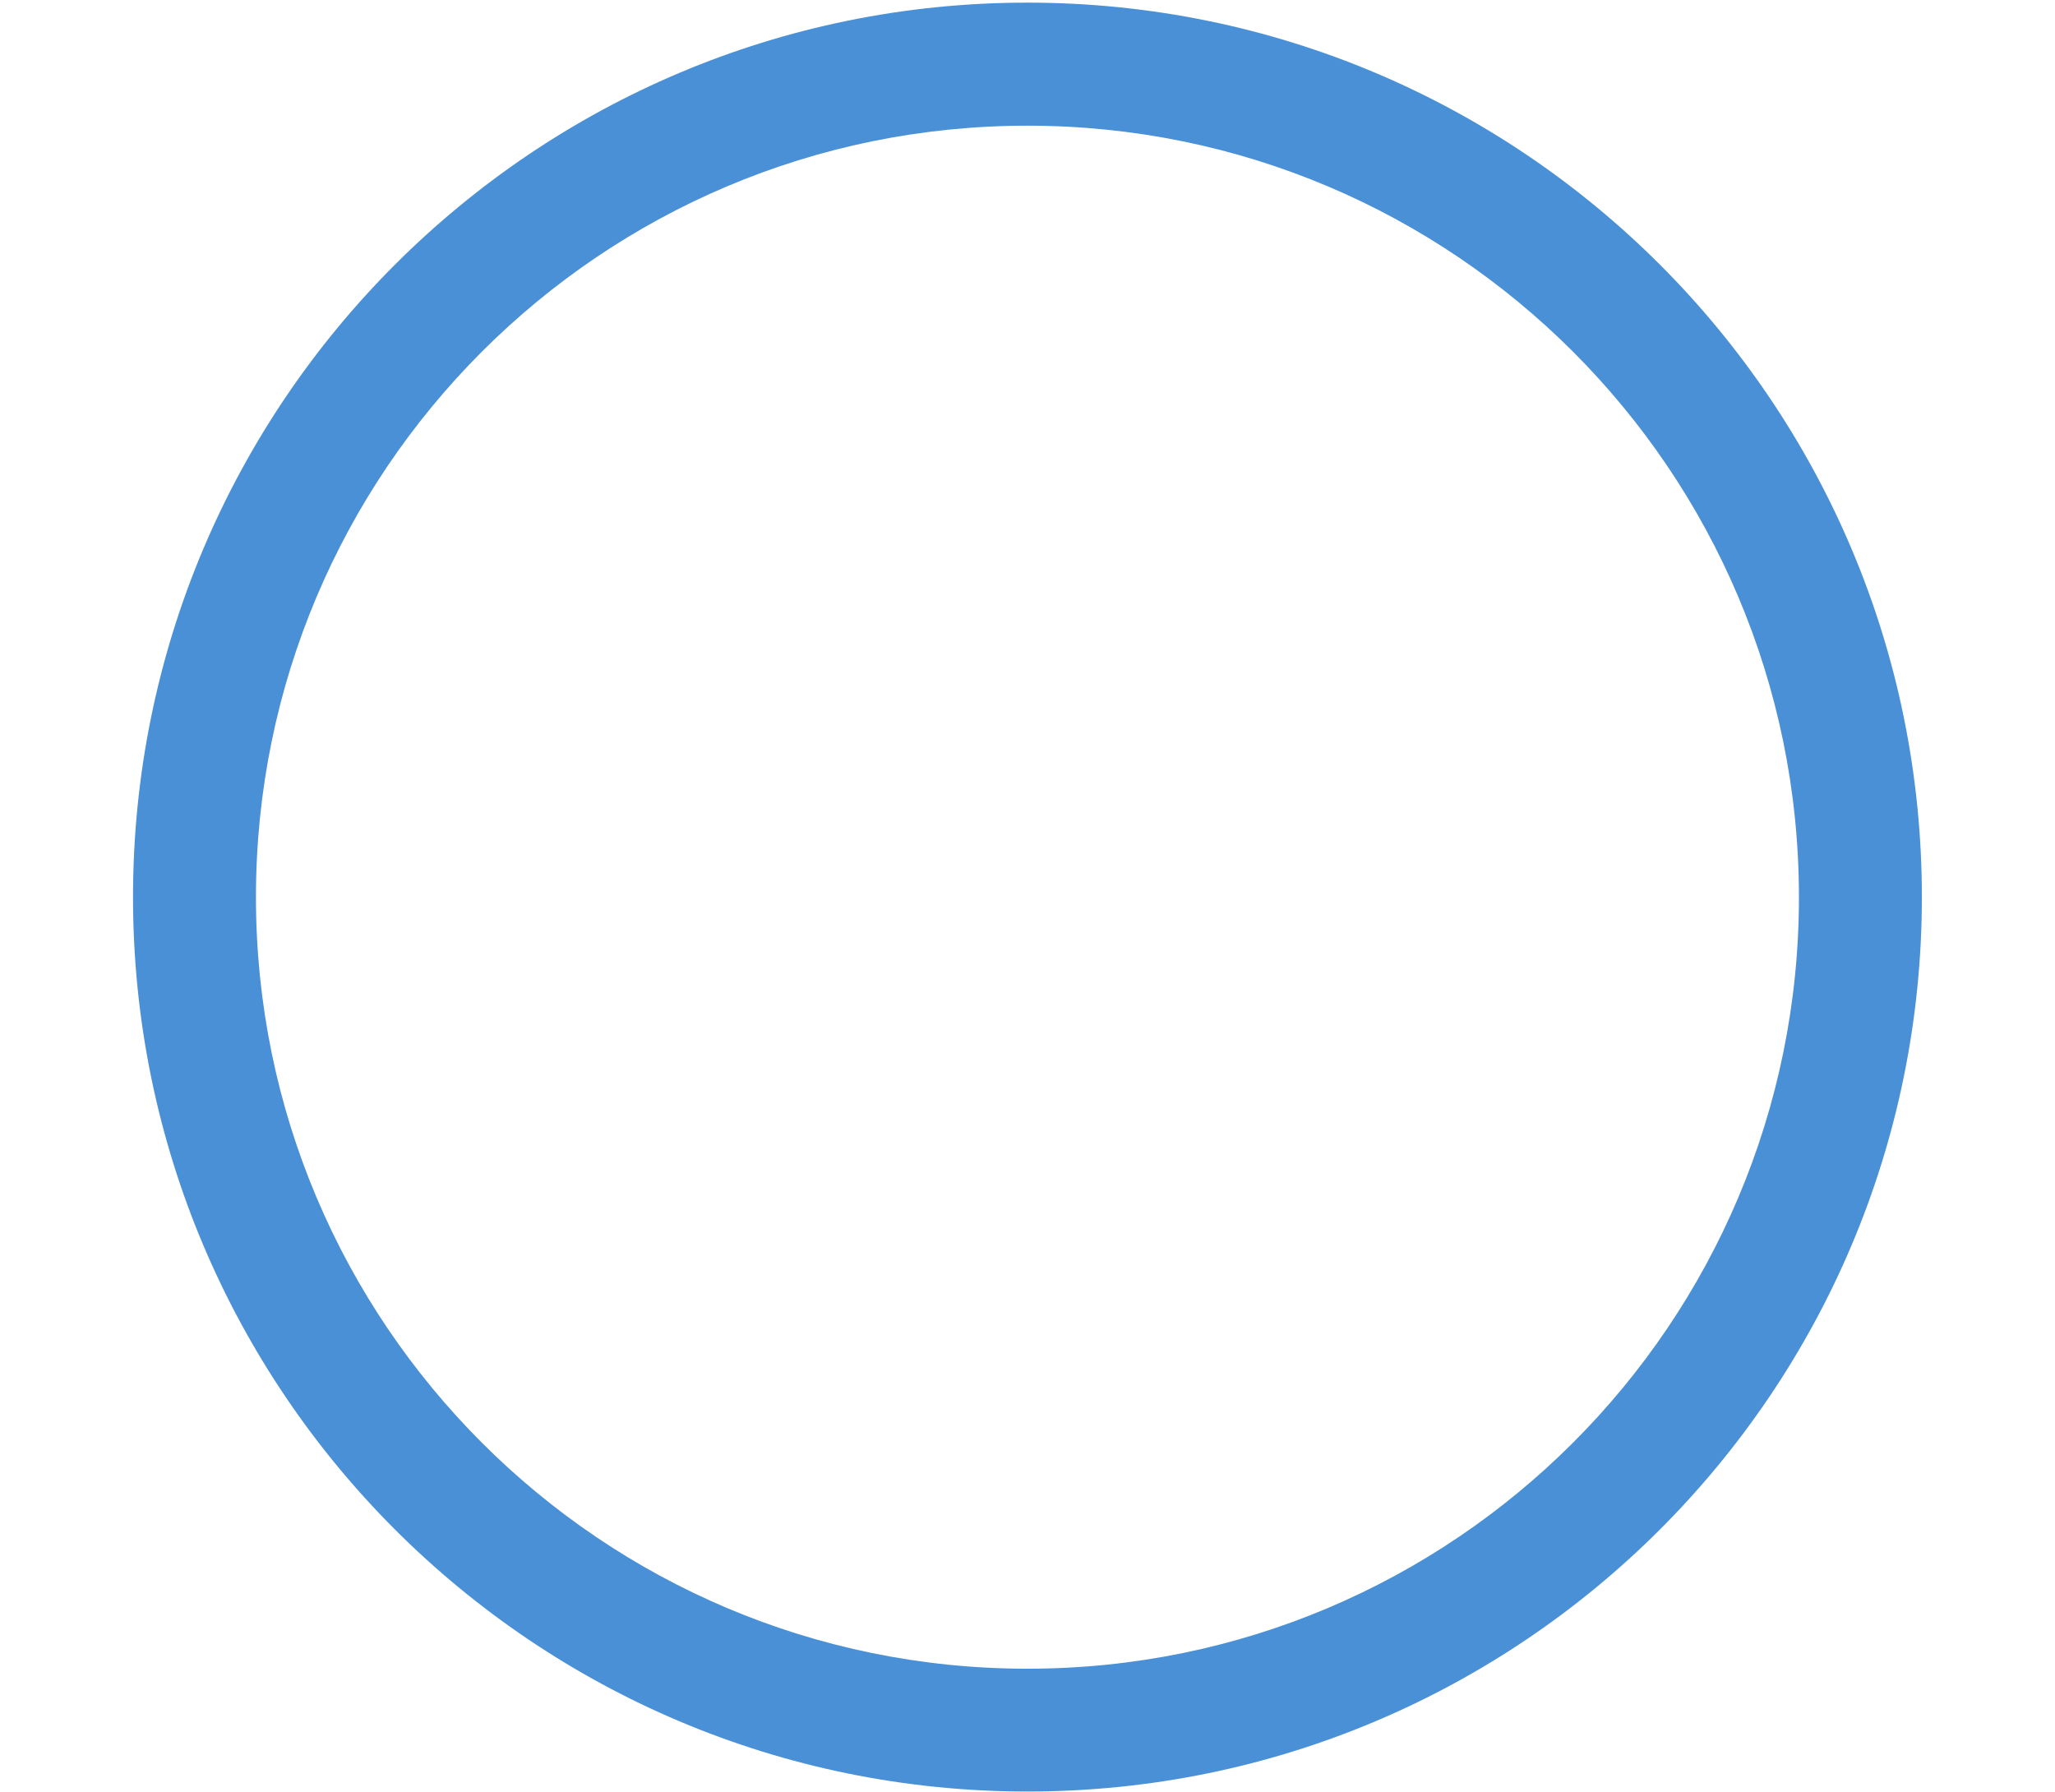
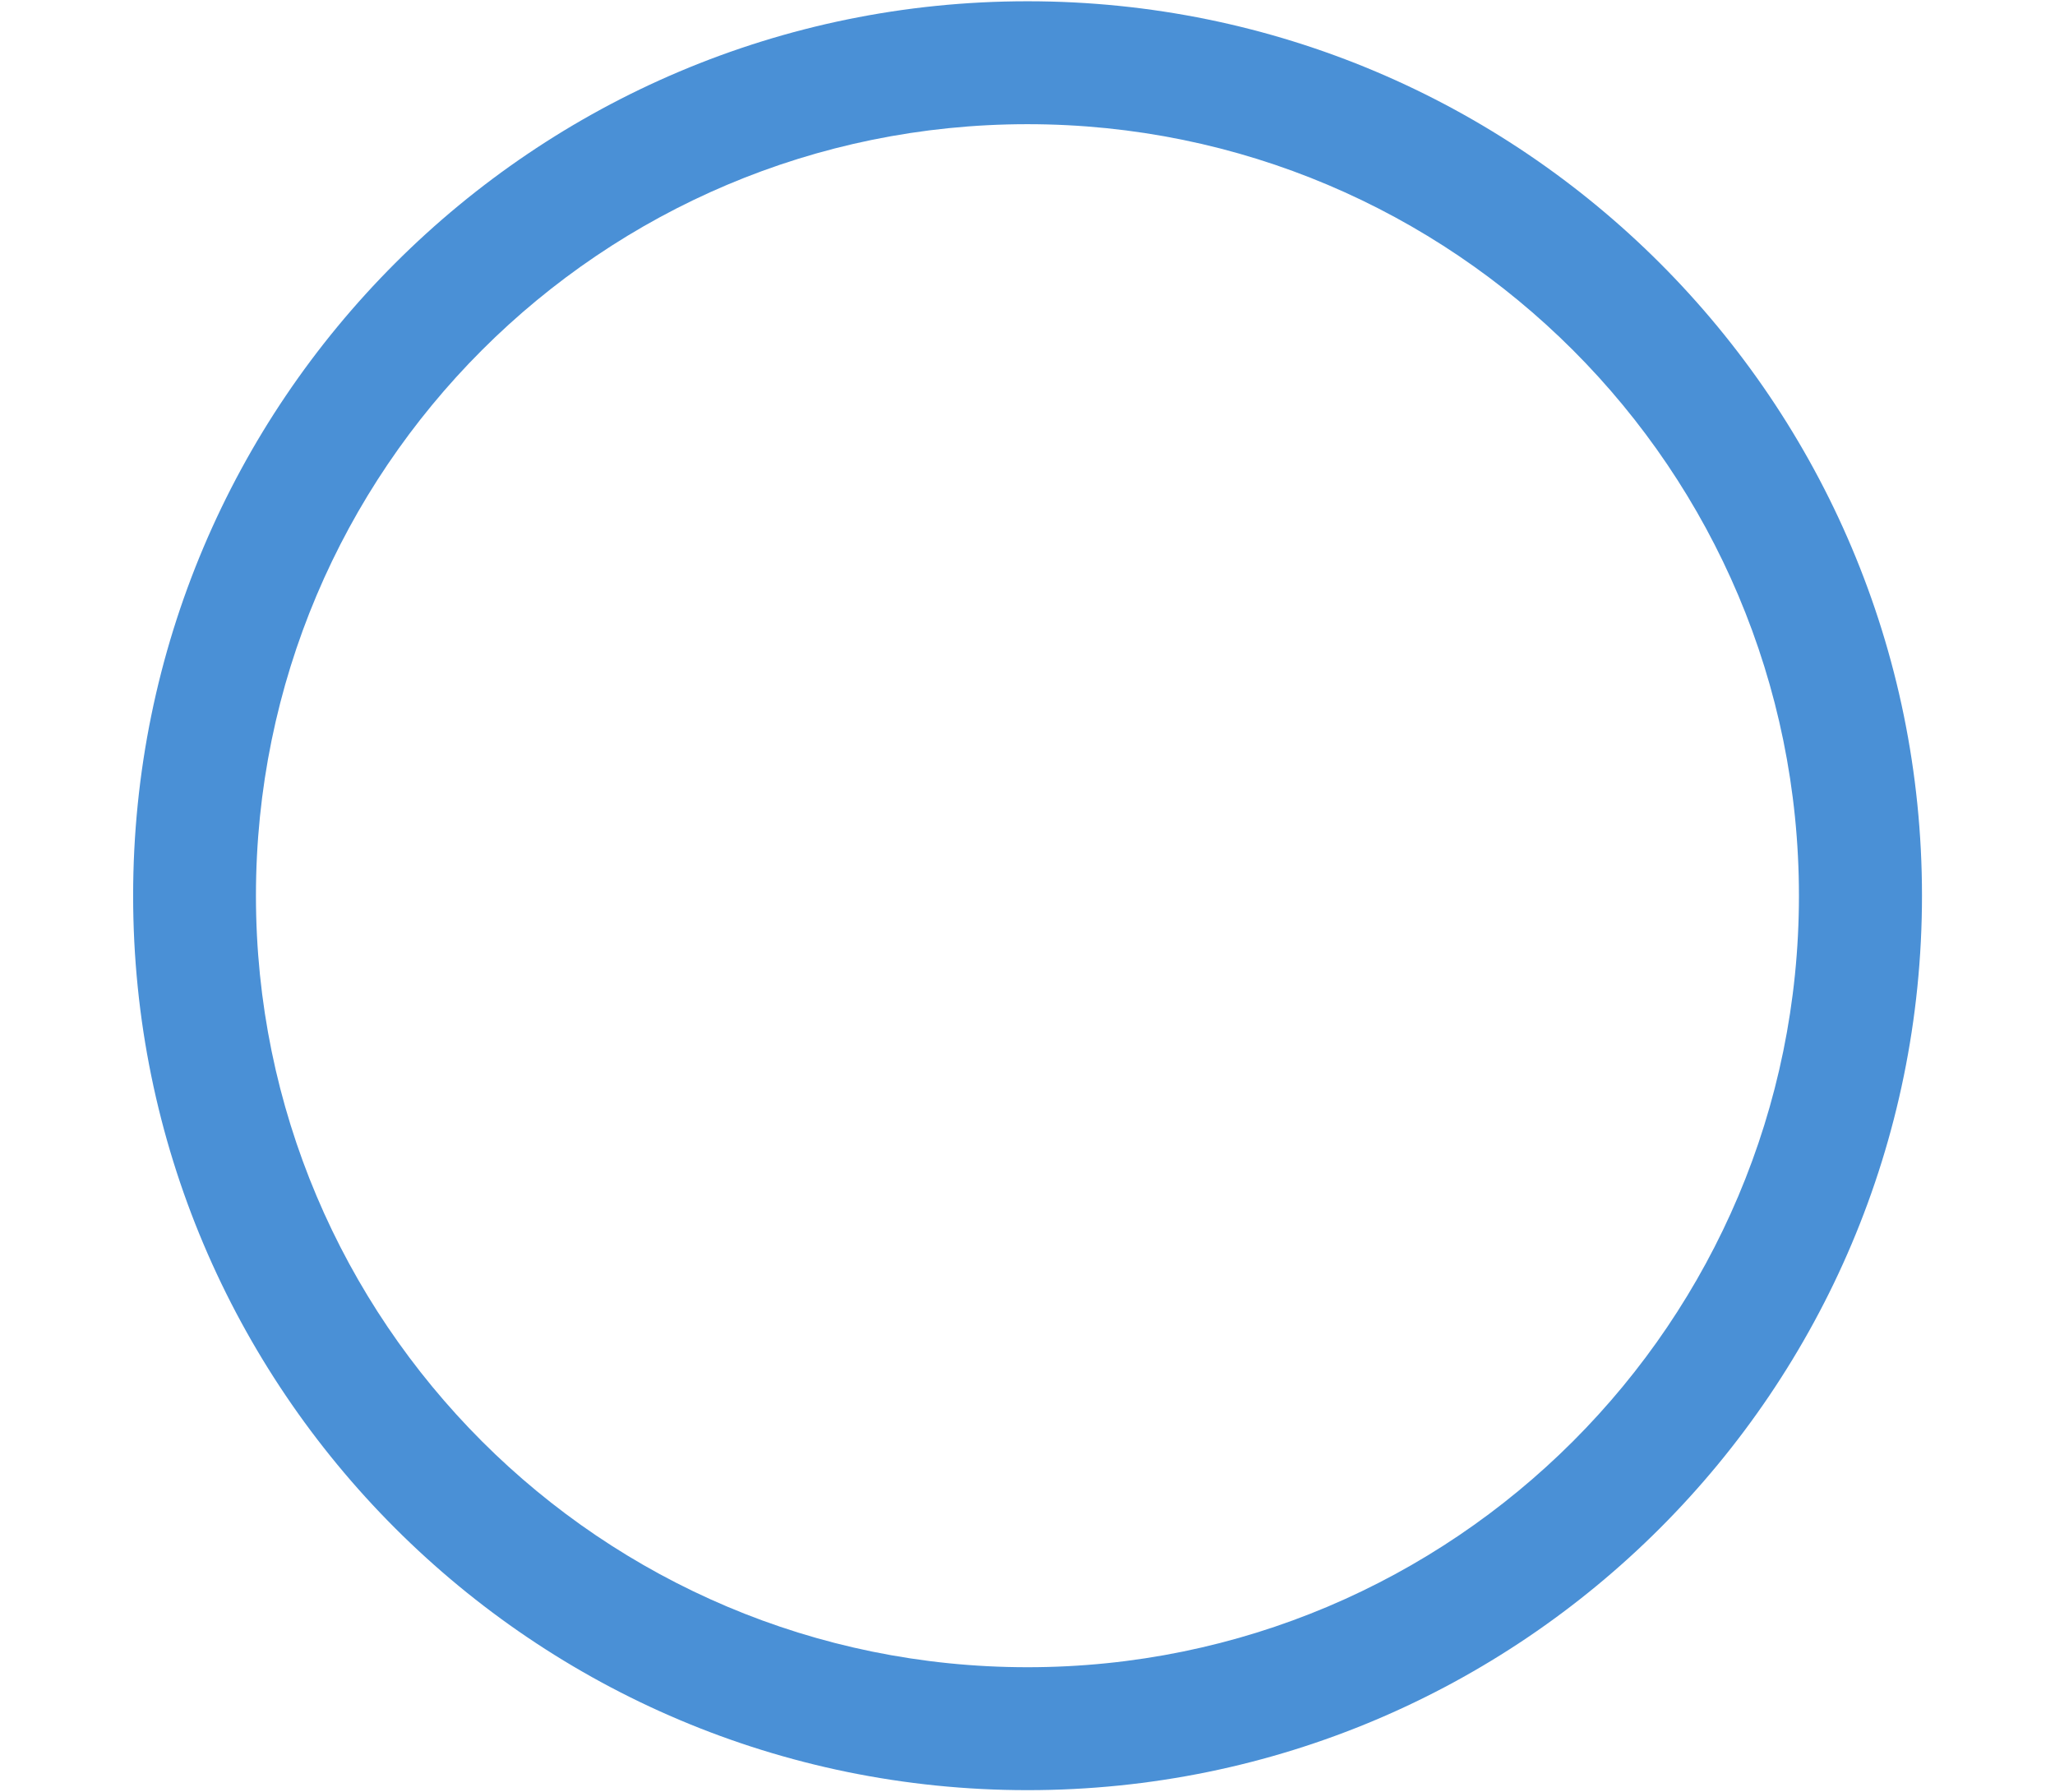
- <svg xmlns="http://www.w3.org/2000/svg" data-name="Capa 1" viewBox="0 0 179.21 156.23">
-   <rect width="100%" height="100%" fill="none" />
-   <g class="circulo_vacio_svg__currentLayer">
-     <path d="M89.6.23a78 78 0 1078 78 78 78 0 00-78-78zm0 145.29a67.28 67.28 0 1167.28-67.28 67.28 67.28 0 01-67.28 67.28z" class="circulo_vacio_svg__selected" fill="#4a90d6" />
-   </g>
+ <svg xmlns="http://www.w3.org/2000/svg" id="Capa_1" data-name="Capa 1" viewBox="0 0 179.21 156.23">
+   <path d="M89.61.11a78,78,0,1,0,78,78A78,78,0,0,0,89.61.11Zm0,145.28a67.28,67.28,0,1,1,67.27-67.27A67.27,67.27,0,0,1,89.61,145.39Z" style="fill:#4a90d6" />
</svg>
